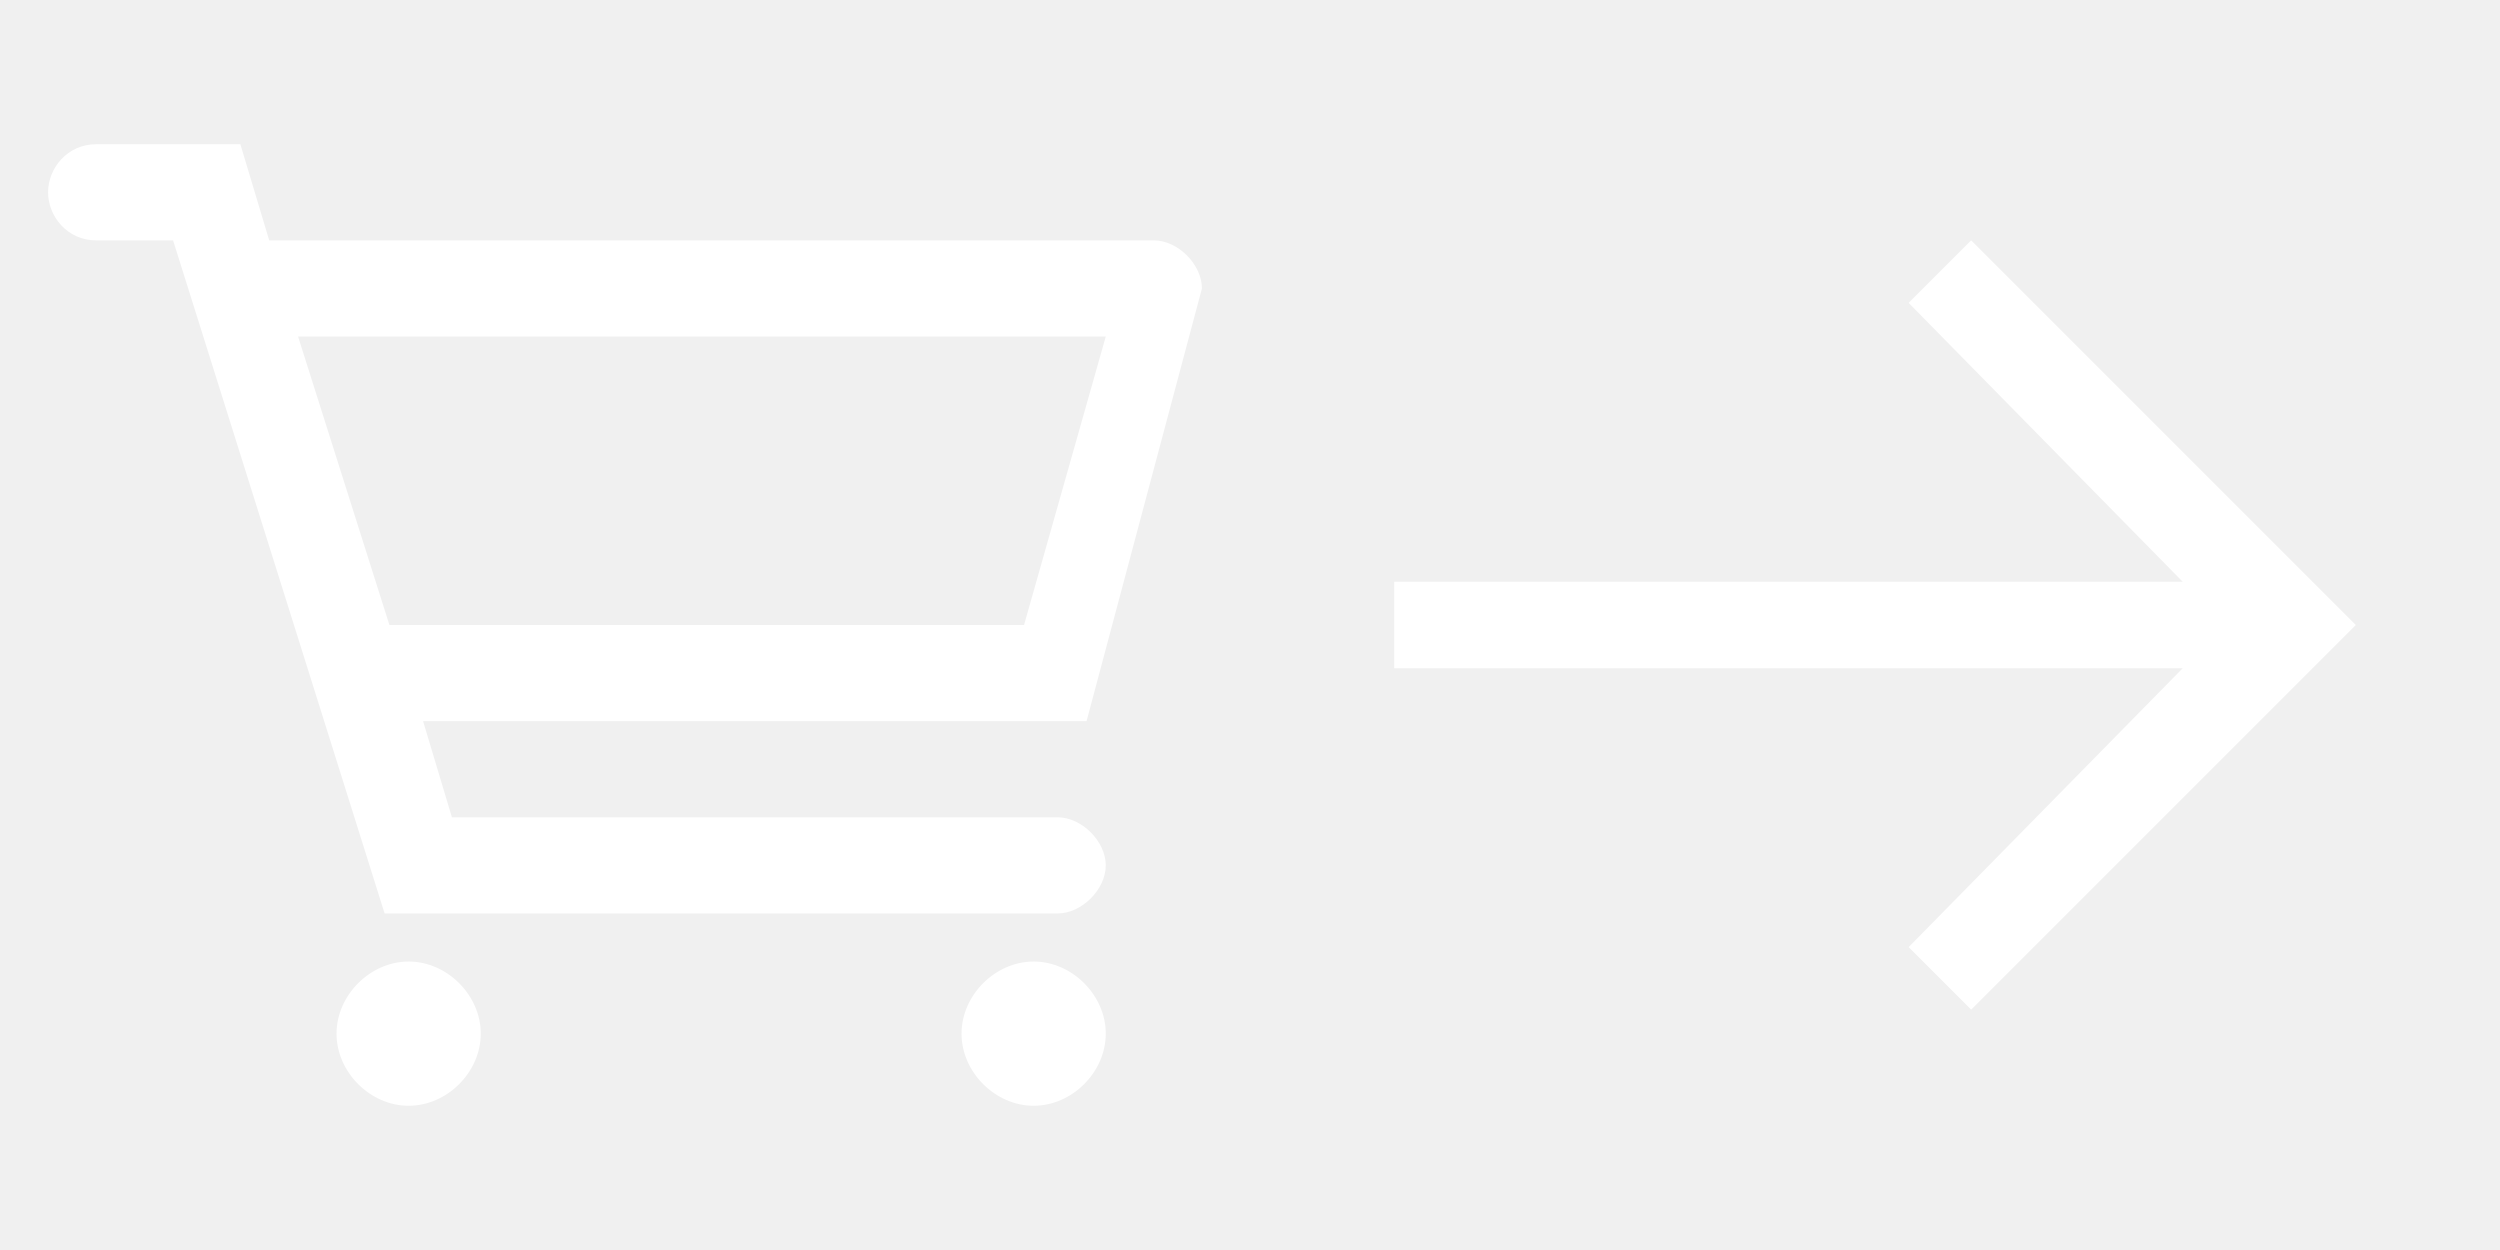
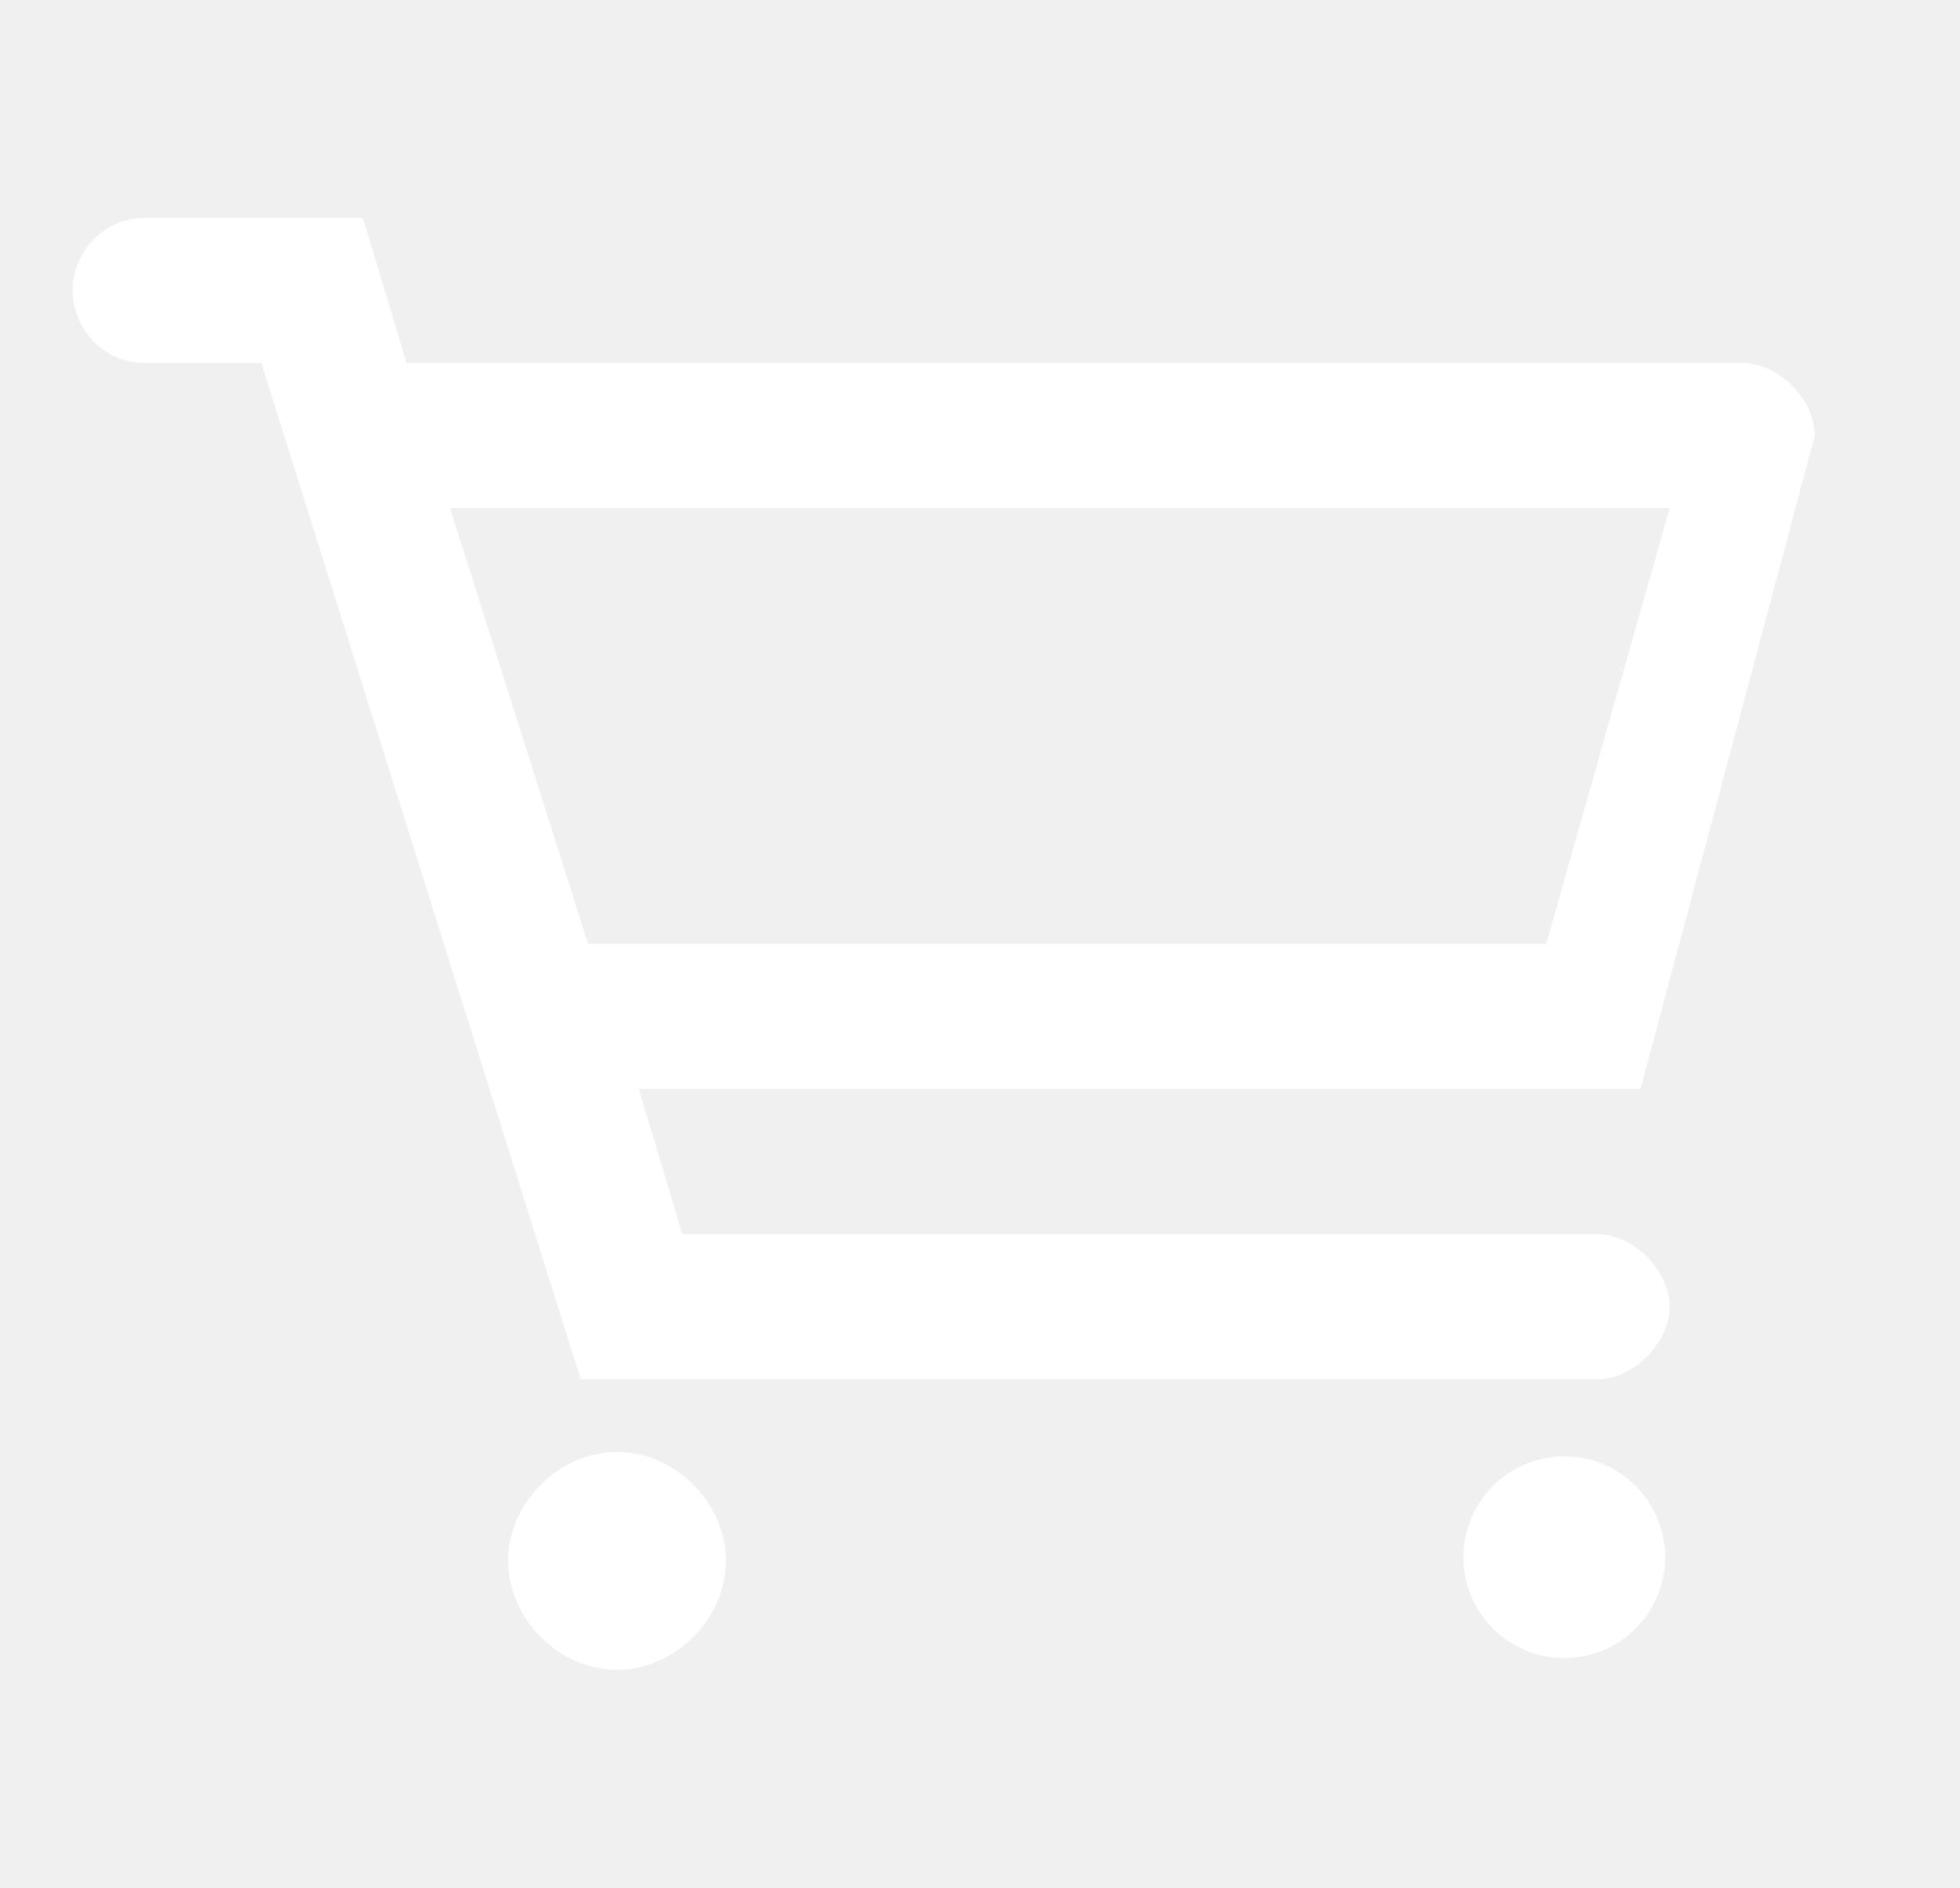
- <svg xmlns="http://www.w3.org/2000/svg" width="52" height="26" viewBox="0 0 52 26">
-   <svg id="b-24" viewBox="-1 -1 26 26" width="26" height="26">
-     <style>.aast0{fill-rule:evenodd;clip-rule:evenodd;fill:#fff}</style>
-     <g id="aaXMLID_2_">
-       <g id="aaXMLID_64_">
-         <path id="aaXMLID_65_" class="aast0" d="M24 5c0-.5-.5-1-1-1H4.6L4 2H1c-.6 0-1 .5-1 1s.4 1 1 1h1.6L7 18h14c.5 0 1-.5 1-1s-.5-1-1-1H8.4l-.6-2h13.8L24 5c0 .1 0 0 0 0zm-3.7 7H7.1L5.2 6H22l-1.7 6zM7.5 19c-.8 0-1.5.7-1.5 1.5S6.7 22 7.5 22 9 21.3 9 20.5 8.3 19 7.5 19zm13 0c-.8 0-1.5.7-1.5 1.5s.7 1.5 1.5 1.5 1.5-.7 1.5-1.5-.7-1.5-1.5-1.5z" />
+ <svg xmlns="http://www.w3.org/2000/svg" width="27" height="26">
+   <g>
+     <rect fill="none" id="canvas_background" height="28" width="29" y="-1" x="-1" />
+   </g>
+   <g>
+     <svg y="0" x="0" height="26" width="26" viewBox="-1 -1 26 26" id="svg_1">
+       <style>.aast0{fill-rule:evenodd;clip-rule:evenodd;fill:#fff}</style>
+       <g id="svg_2">
+         <g id="svg_3">
+           <path d="m24,5c0,-0.5 -0.5,-1 -1,-1l-18.4,0l-0.6,-2l-3,0c-0.6,0 -1,0.5 -1,1s0.4,1 1,1l1.6,0l4.4,14l14,0c0.5,0 1,-0.5 1,-1s-0.5,-1 -1,-1l-12.6,0l-0.6,-2l13.8,0l2.4,-9c0,0.1 0,0 0,0zm-3.7,7l-13.2,0l-1.9,-6l16.8,0l-1.7,6zm-12.8,7c-0.8,0 -1.5,0.7 -1.5,1.5s0.7,1.5 1.5,1.5s1.5,-0.7 1.5,-1.5s-0.7,-1.5 -1.5,-1.5zm25.8,-7c-0.8,0 -1.5,0.7 -1.5,1.5s0.7,1.5 1.5,1.5s1.5,-0.7 1.5,-1.5s-0.7,-1.5 -1.5,-1.5z" class="aast0" id="svg_4" />
+         </g>
      </g>
-     </g>
-   </svg>
-   <svg id="t-24" viewBox="-1 -1 26 26" width="26" height="26" x="26">
-     <style>.abst0{fill-rule:evenodd;clip-rule:evenodd;fill:#fff}</style>
-     <g id="abXMLID_3_">
-       <g id="abXMLID_19_">
-         <path id="abXMLID_20_" class="abst0" d="M14 4l-1.3 1.3 5.7 5.8H2v1.8h16.4l-5.7 5.8L14 20l8-8z" />
-       </g>
-     </g>
-   </svg>
+     </svg>
+     <ellipse stroke="#ffffff" ry="0.64" rx="0.64" id="svg_11" cy="21.45" cx="21.549" stroke-width="1.5" fill="#fff" />
+   </g>
</svg>
